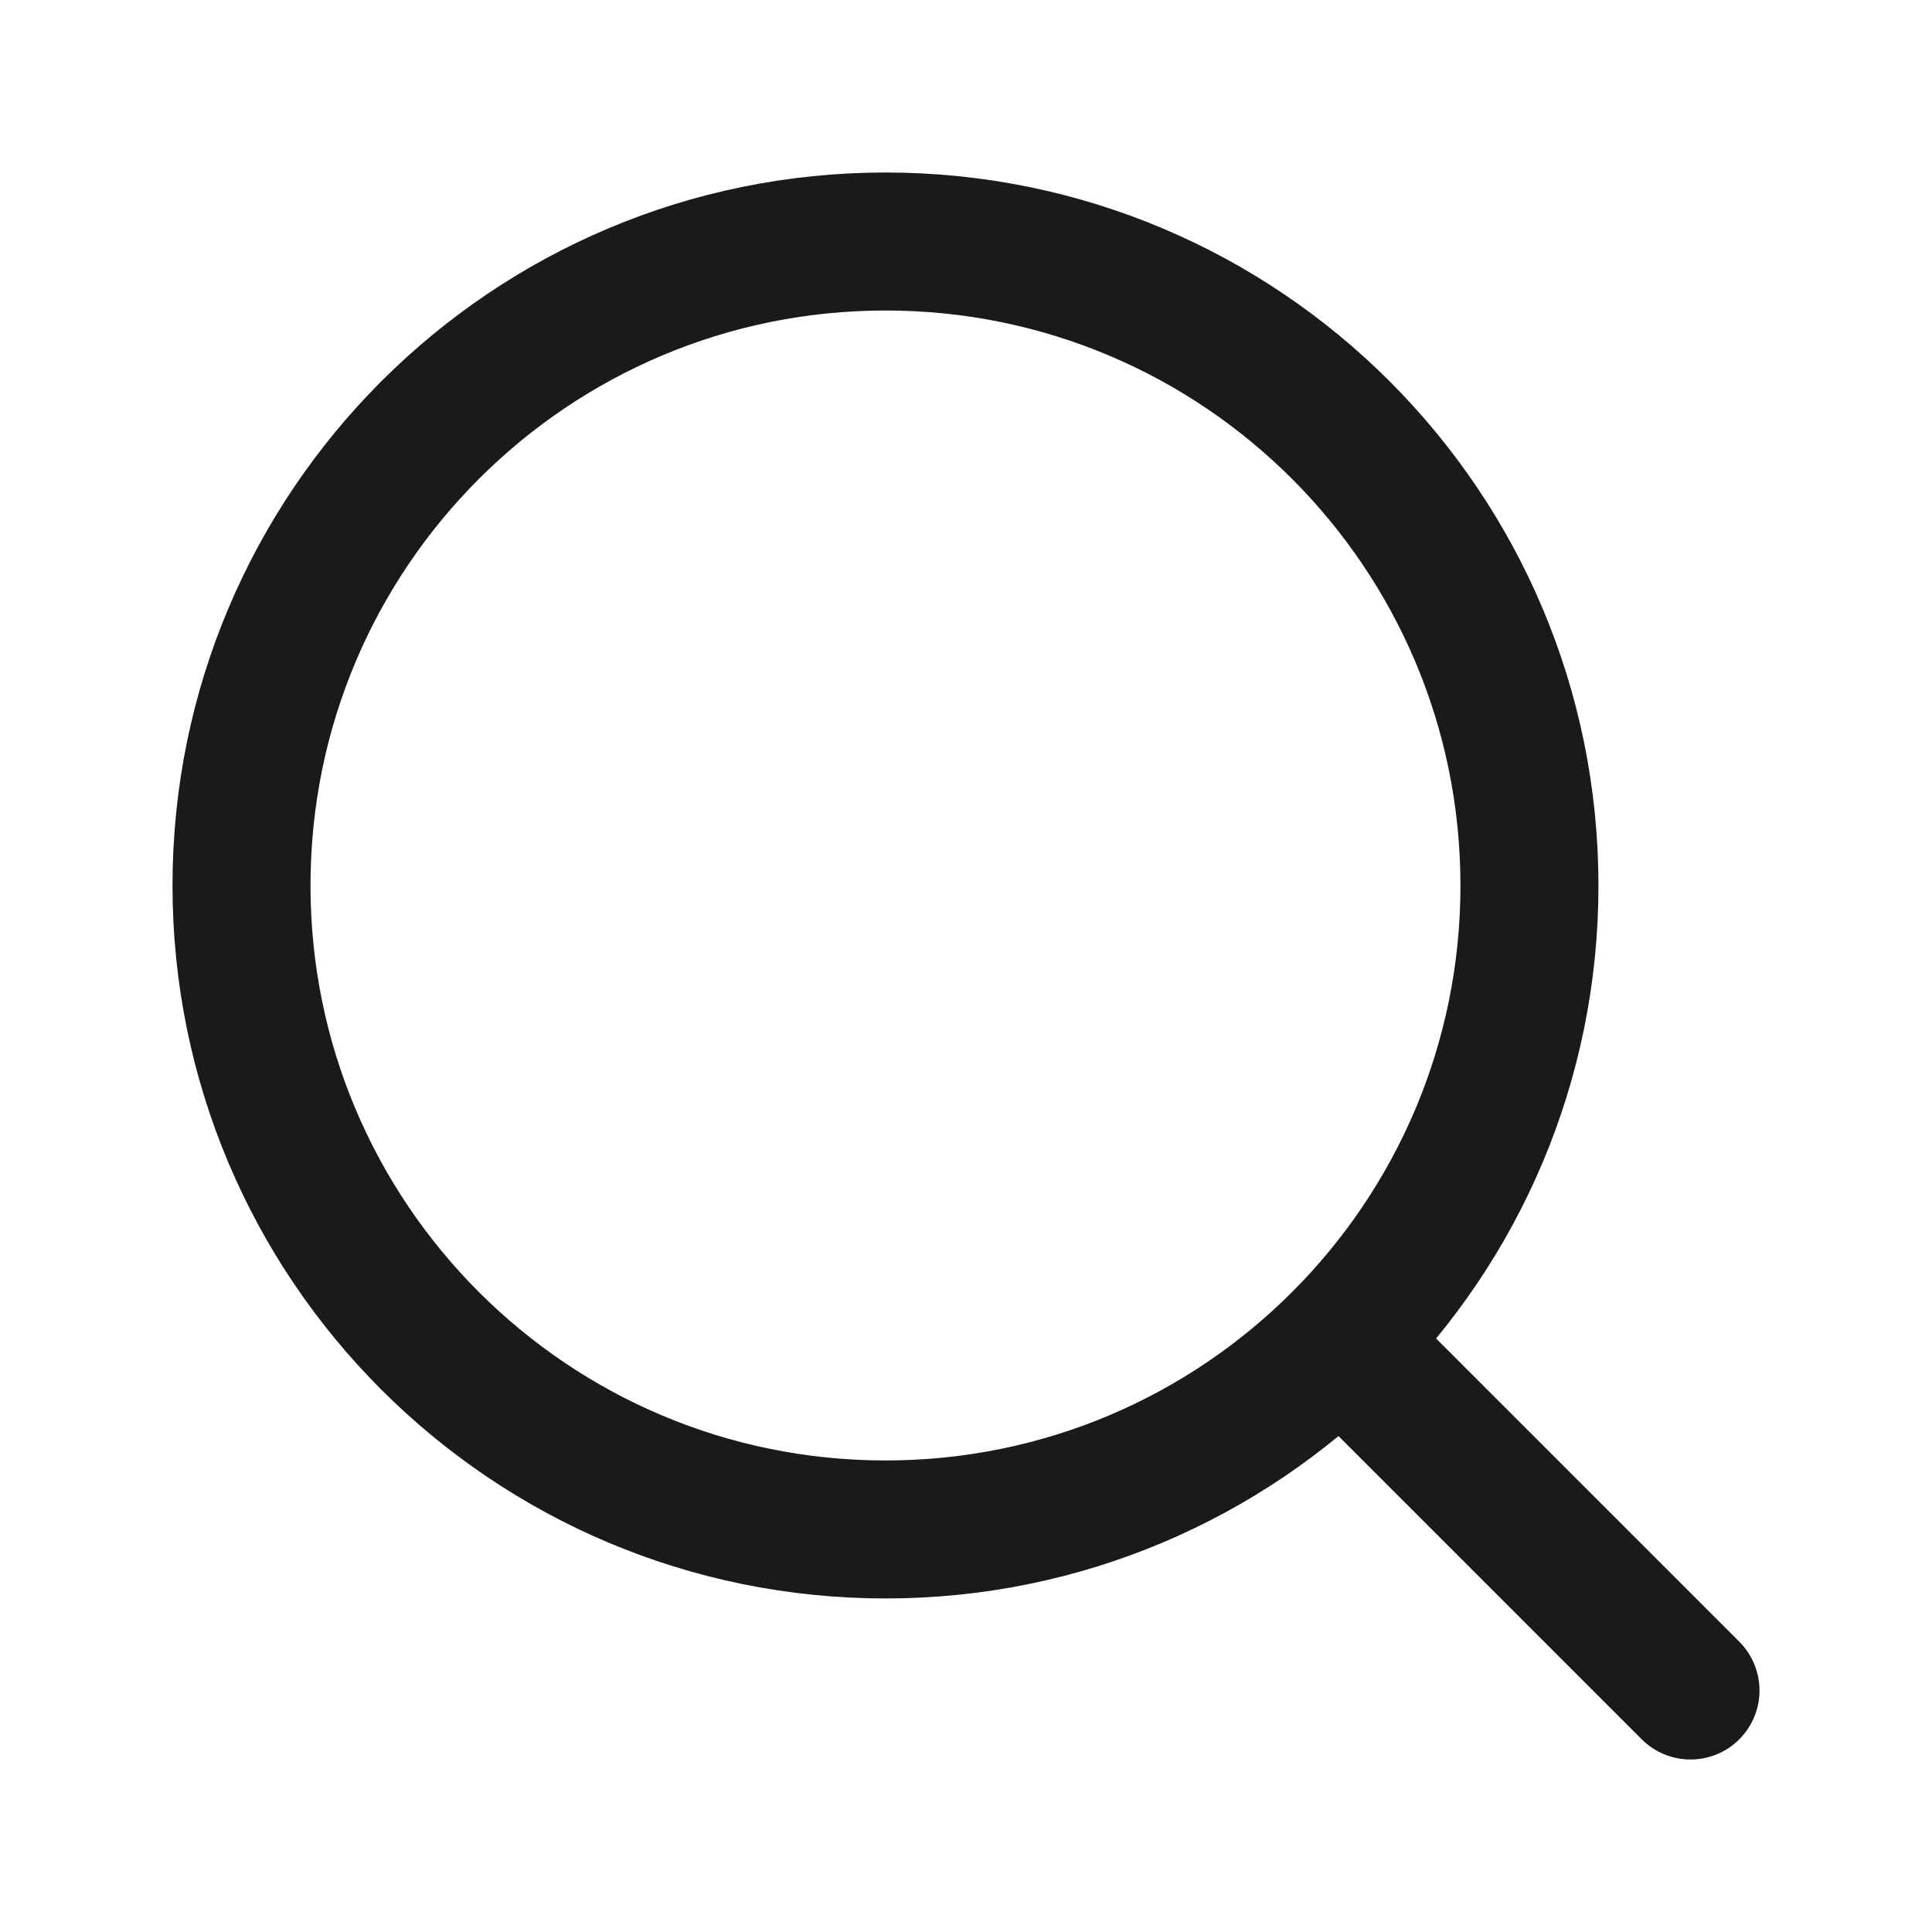
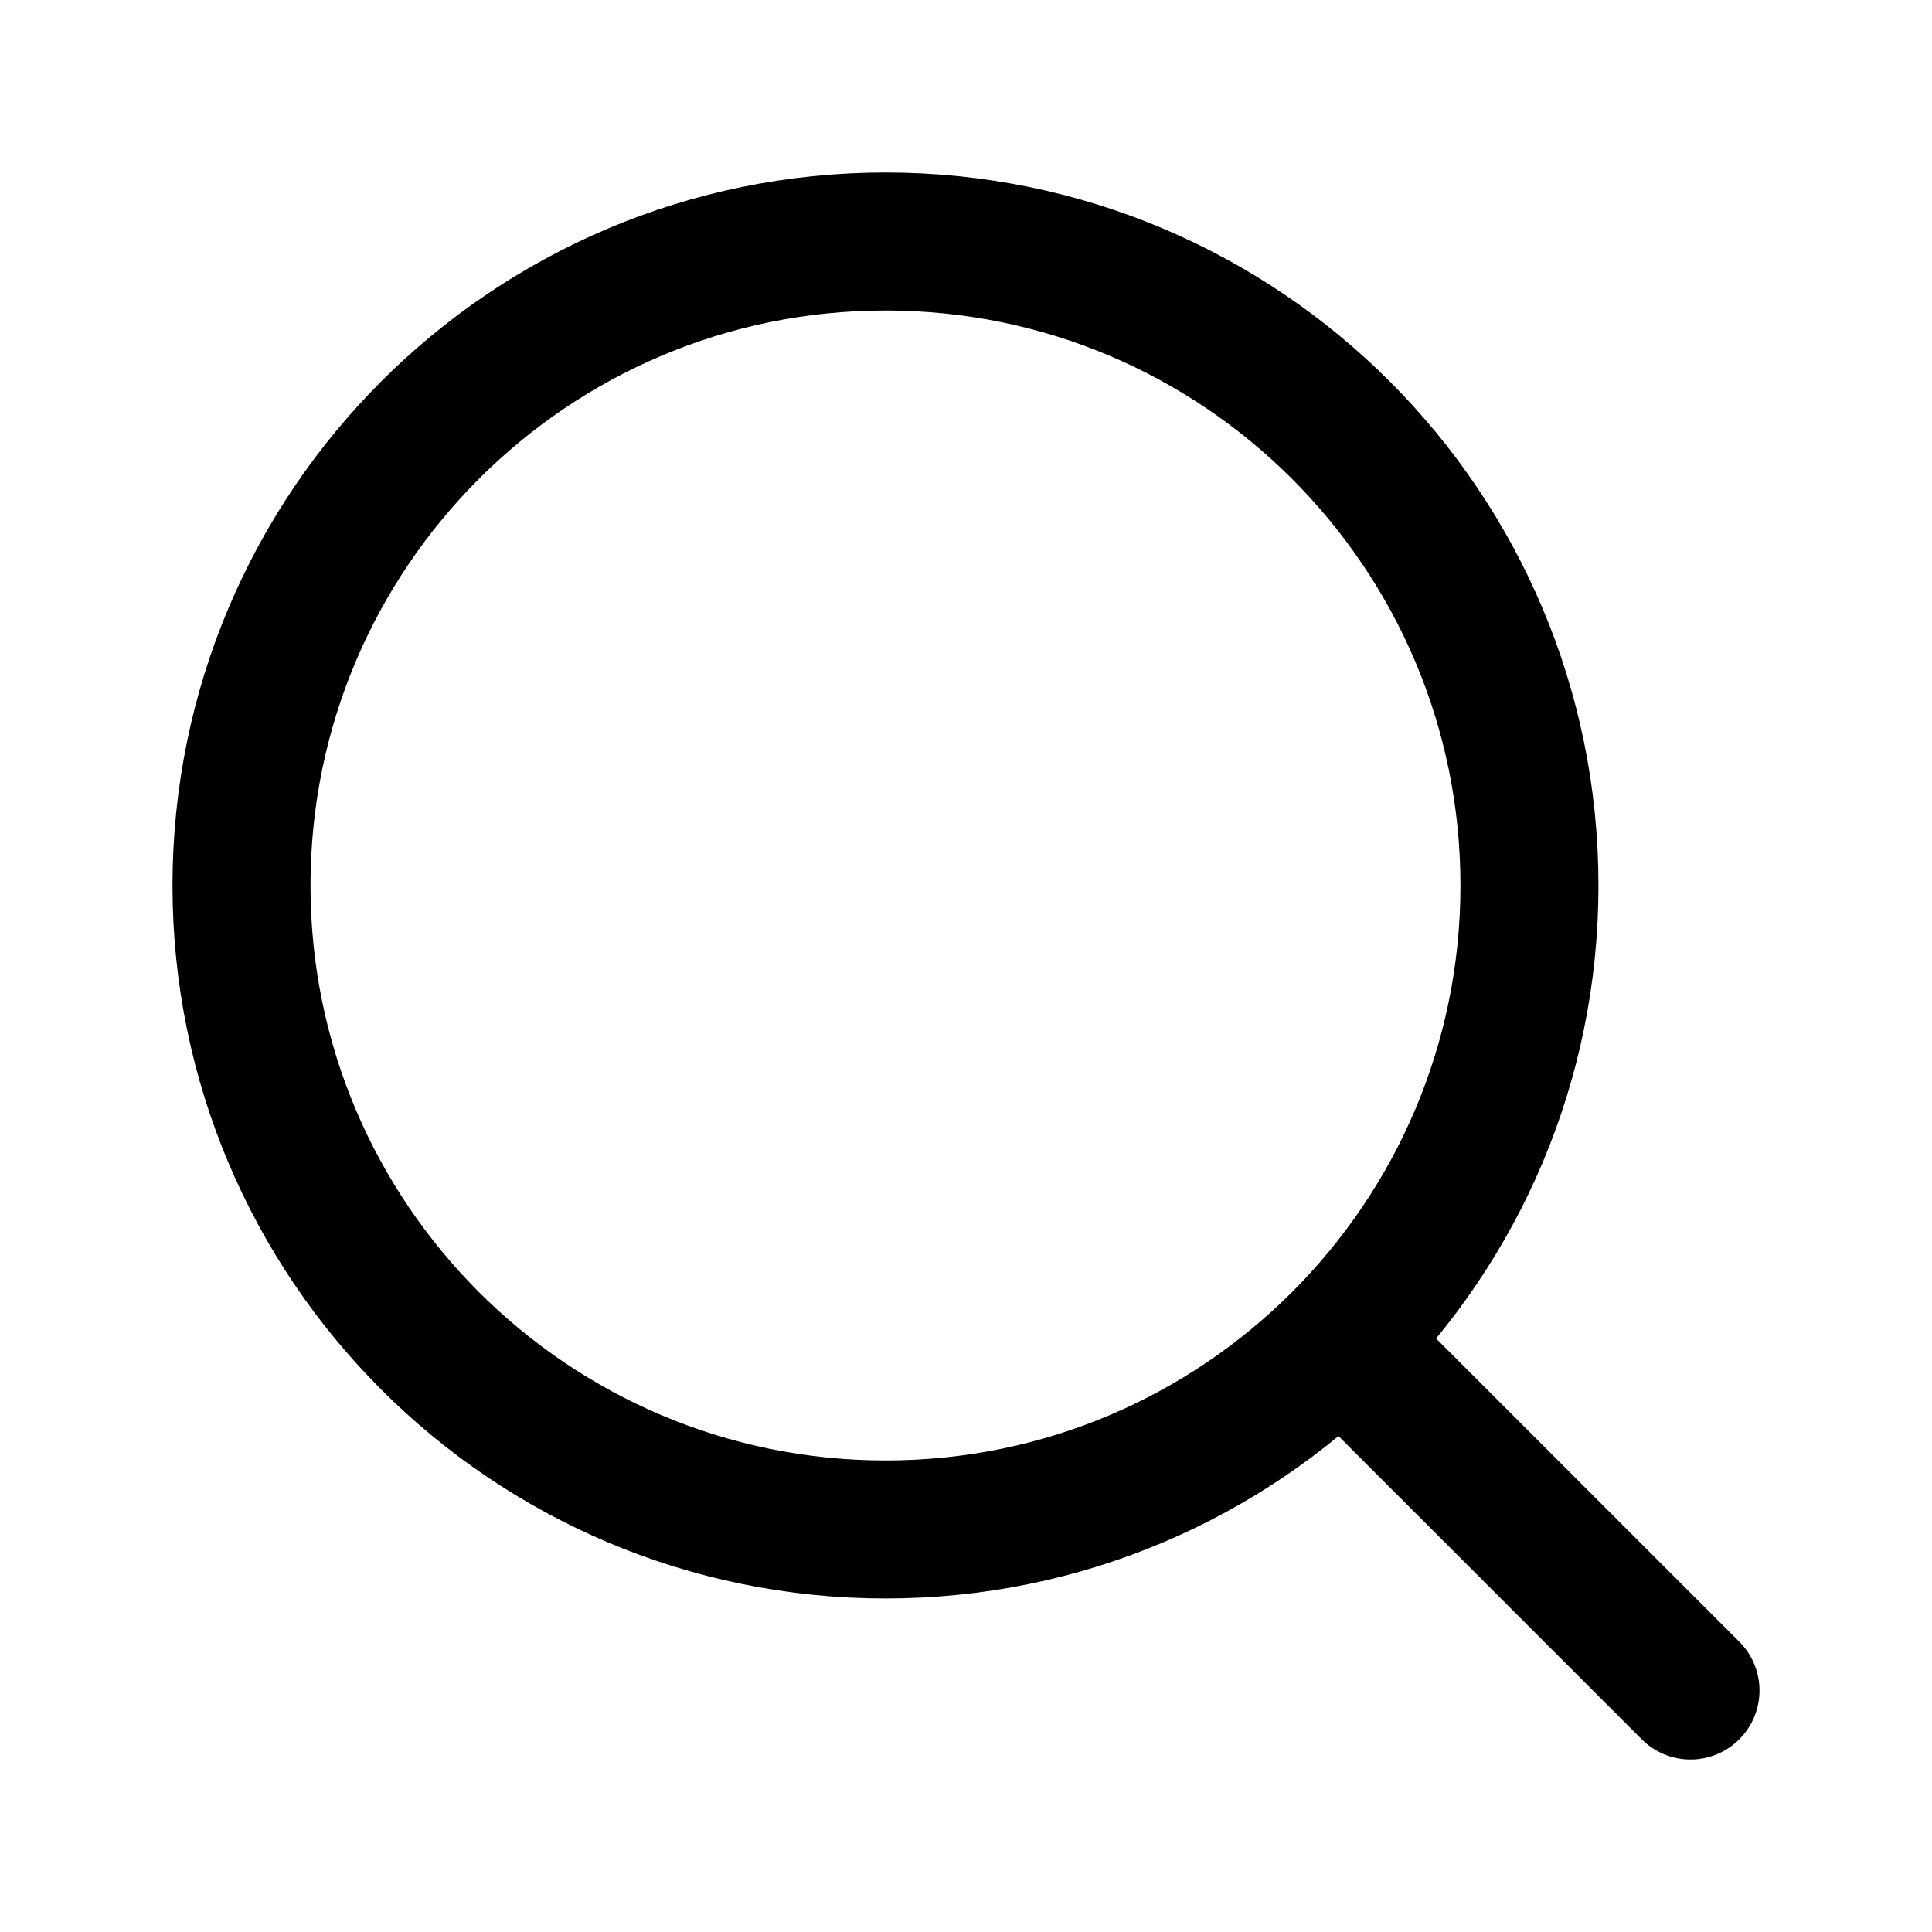
<svg xmlns="http://www.w3.org/2000/svg" width="14" height="14" viewBox="0 0 14 14" fill="none">
-   <path d="M12.25 12.25L9.718 9.718" stroke="#1A1A1A" stroke-linecap="round" stroke-linejoin="round" />
-   <path d="M6.417 11.083C8.994 11.083 11.083 8.994 11.083 6.417C11.083 3.839 8.994 1.75 6.417 1.75C3.839 1.75 1.75 3.839 1.75 6.417C1.75 8.994 3.839 11.083 6.417 11.083Z" stroke="#1A1A1A" stroke-linecap="round" stroke-linejoin="round" />
+   <path d="M12.25 12.25L9.718 9.718" stroke="currentColor" stroke-linecap="round" stroke-linejoin="round" />
+   <path d="M6.417 11.083C8.994 11.083 11.083 8.994 11.083 6.417C11.083 3.839 8.994 1.75 6.417 1.75C3.839 1.75 1.75 3.839 1.75 6.417C1.75 8.994 3.839 11.083 6.417 11.083Z" stroke="currentColor" stroke-linecap="round" stroke-linejoin="round" />
</svg>
